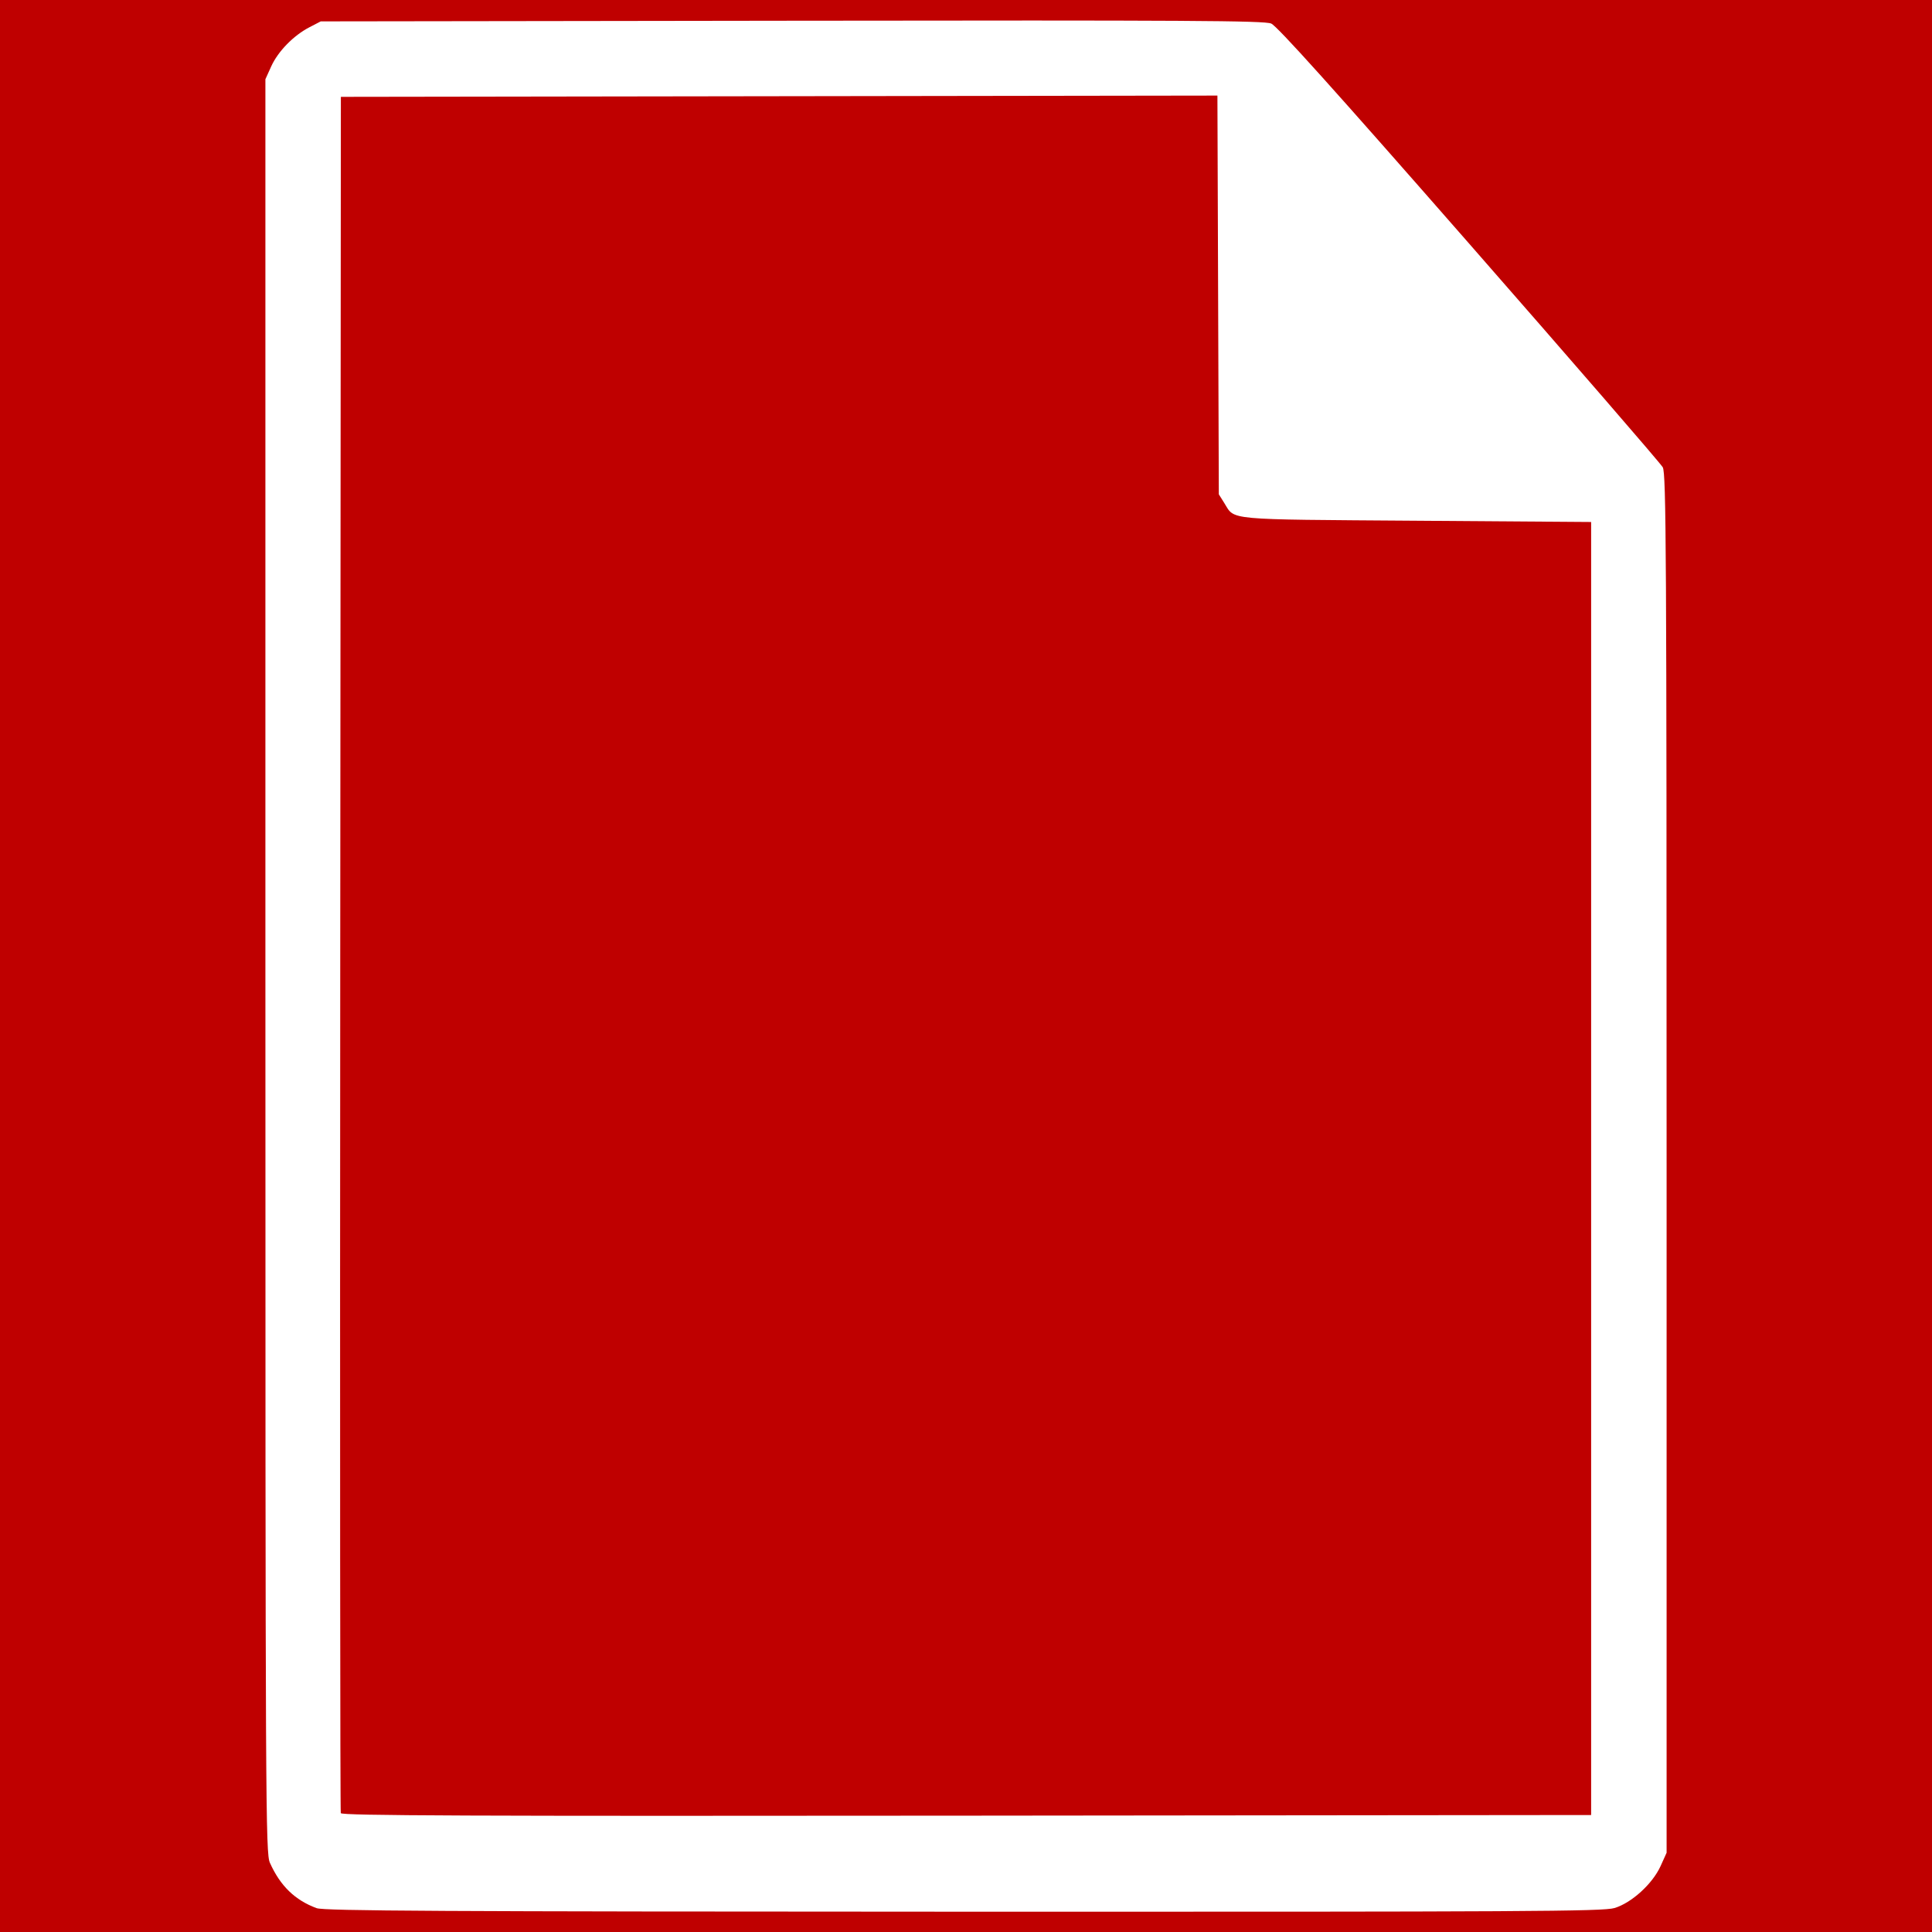
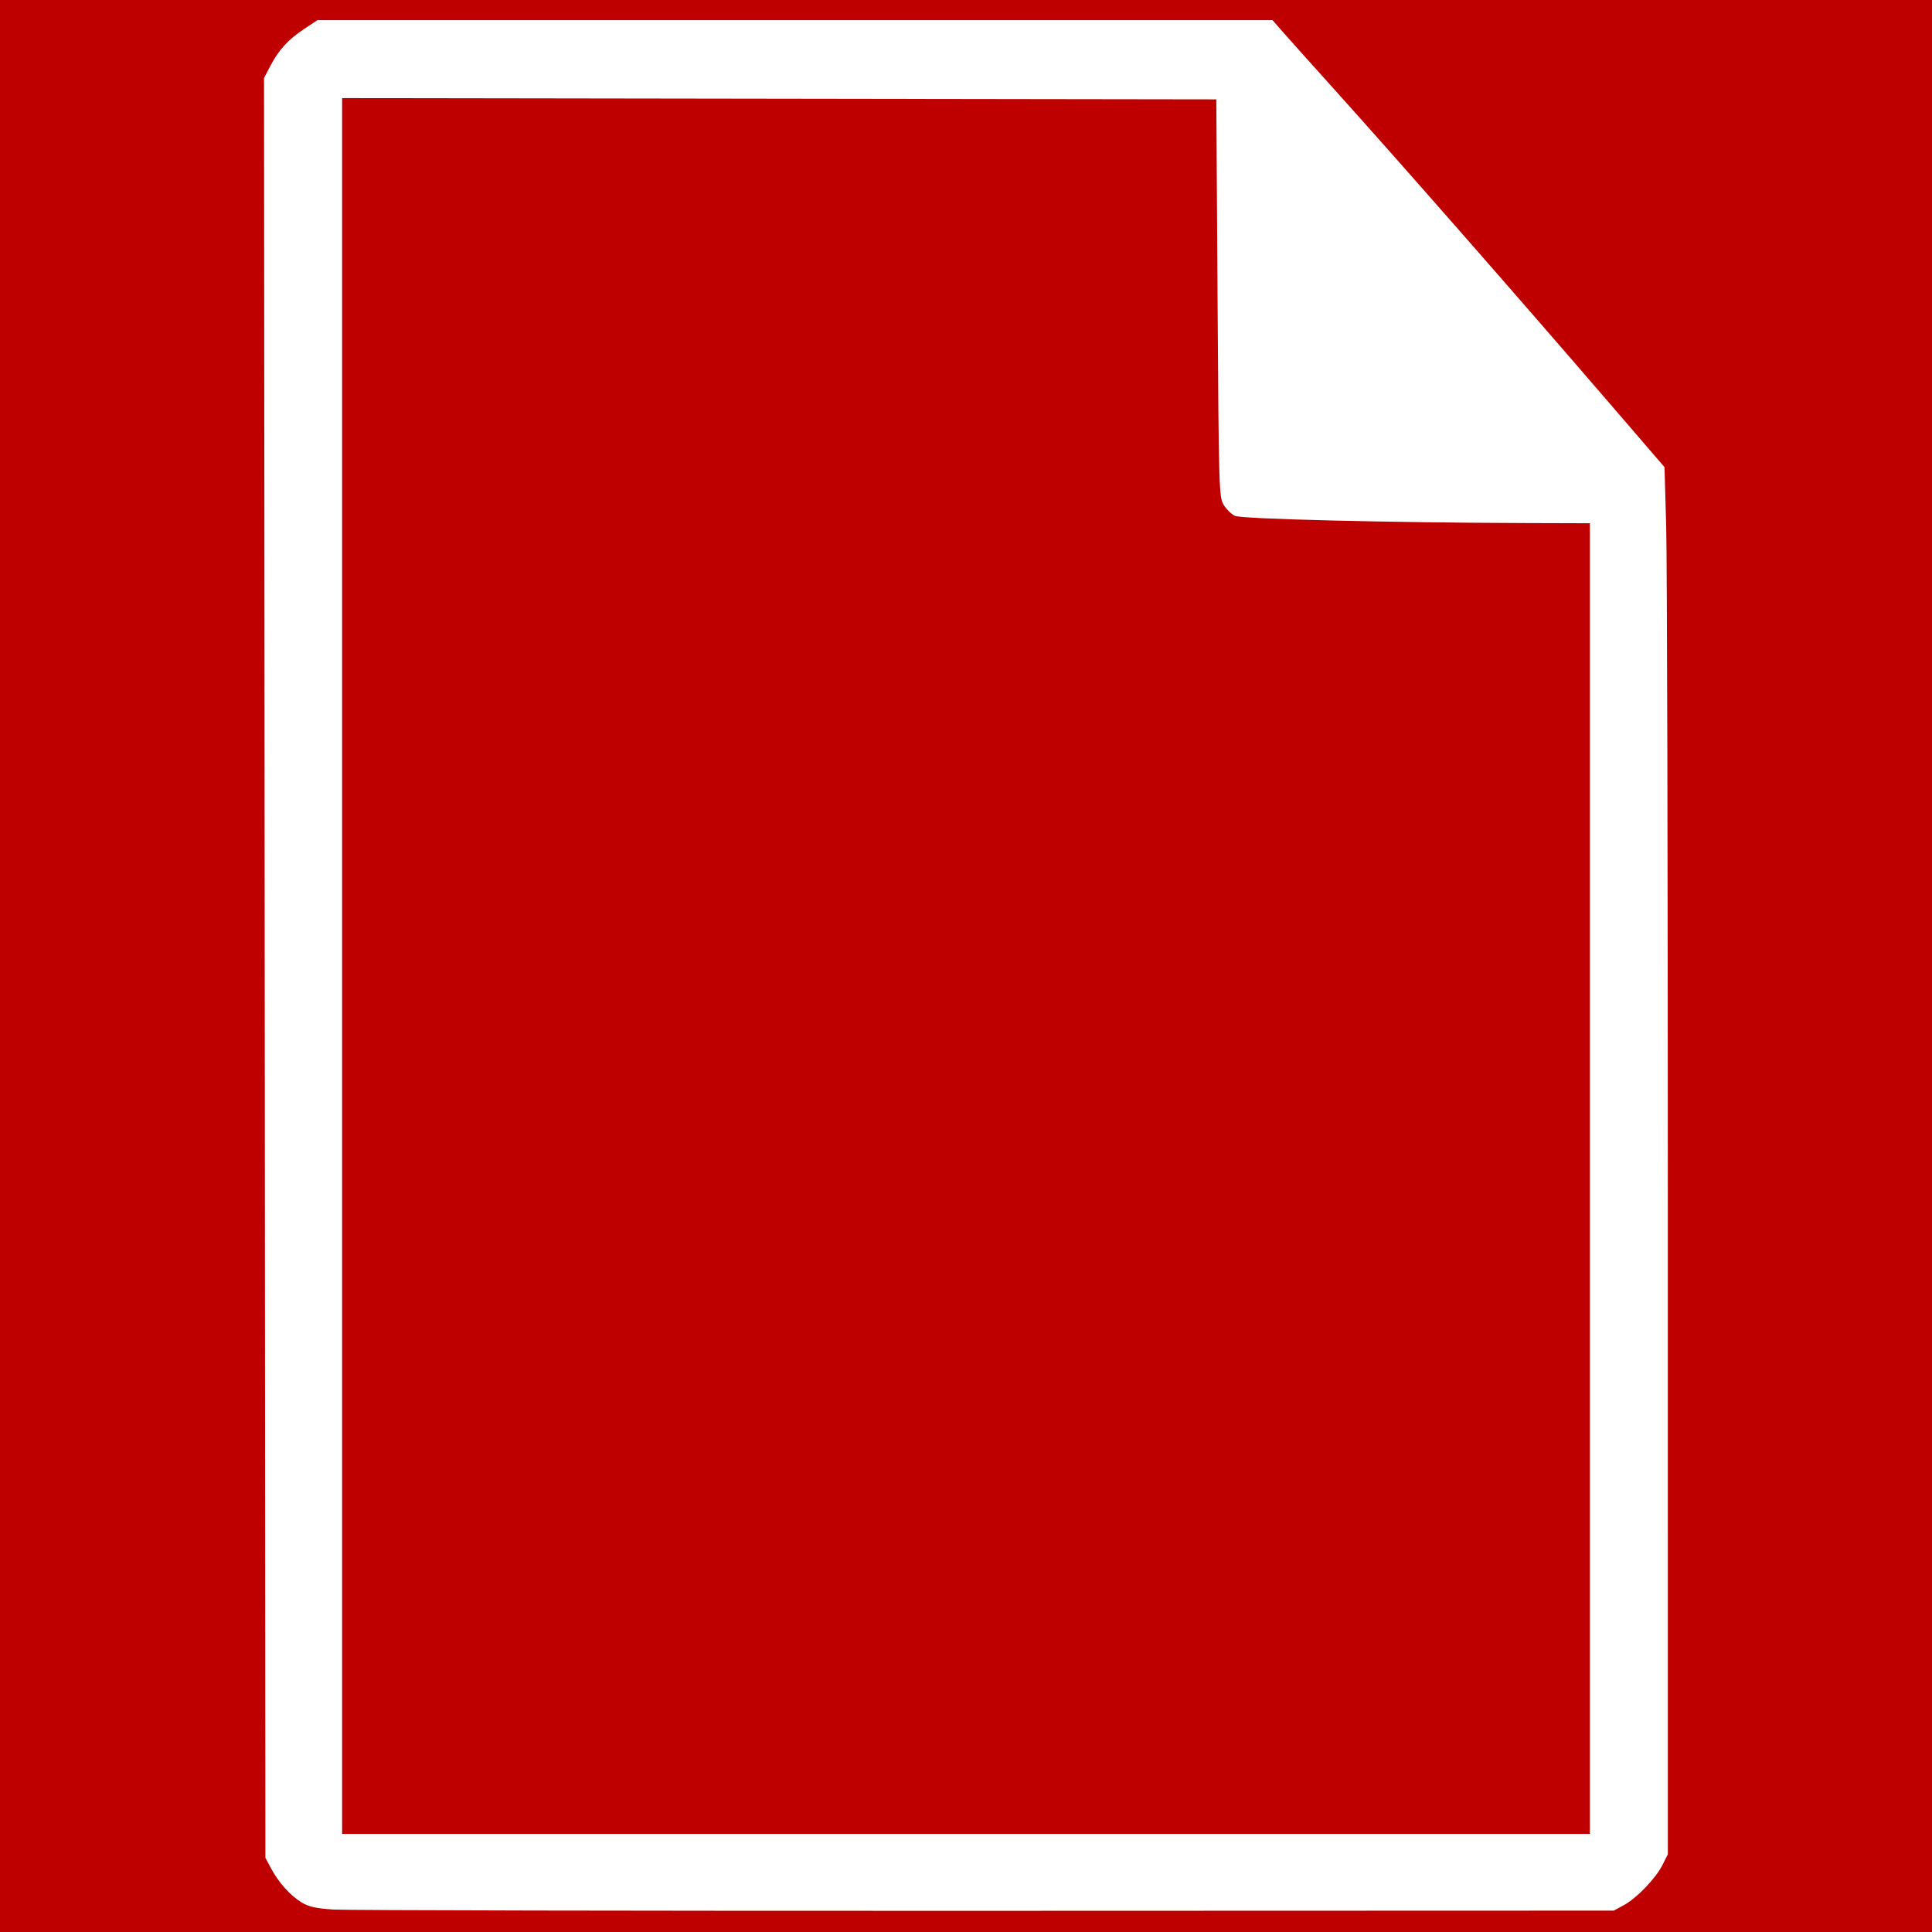
<svg xmlns="http://www.w3.org/2000/svg" lang="en-GB" viewBox="0 0 768 768">
  <defs>
    <style type="text/css">

    rect {

      width: 768px;
      height: 768px;
      fill: rgb(191, 0, 0);
    }

    path {
      fill:rgb(255, 255, 255);
    }

    </style>
  </defs>
  <rect />
-   <path d="M 125.871,758.524 C 117.263,755.356 111.423,749.69 107.296,740.5 105.579,736.676 105.5,721.022 105.5,384 V 31.5 l 2.308,-5.099 C 110.514,20.423 116.667,14.119 123,10.834 L 127.5,8.5 314.757,8.24 c 157.264,-0.219 187.786,-0.04 190.556,1.118 2.369,0.99 24.548,25.647 78.712,87.506 41.478,47.37 76.103,87.367 76.944,88.882 C 662.333,188.199 662.5,218.399 662.5,462.5 v 274 l -2.382,5.27 c -3.201,7.082 -11.558,14.689 -18.356,16.708 -4.532,1.346 -34.449,1.514 -258.693,1.451 -208.885,-0.058 -254.208,-0.306 -257.198,-1.406 z M 632.5,464.5 v -257 L 563,207 c -76.655,-0.551 -71.998,-0.124 -76.307,-7 L 484.5,196.5 484.221,117.247 483.942,37.994 309.721,38.247 135.5,38.5 135.251,379 c -0.137,187.275 -0.038,341.063 0.219,341.752 0.374,0.999 50.646,1.201 248.749,1 L 632.5,721.5 Z" />
+   <path d="m 132.5,759.072 c -6.923,-0.451 -9.849,-1.113 -12.68,-2.868 -4.524,-2.804 -9.077,-7.893 -12.064,-13.482 L 105.5,738.5 105.228,384.759 104.957,31.019 l 2.49,-4.759 c 3.382,-6.464 7.05,-10.489 13.404,-14.707 L 126.201,8 h 189.822 189.822 l 3.828,4.38 c 2.105,2.409 11.272,12.647 20.371,22.75 26.156,29.043 72.599,82.005 109.588,124.971 l 22.04,25.601 0.662,23.399 c 0.364,12.869 0.663,136.929 0.664,275.689 l 0.002,252.29 -2.103,4.21 c -2.684,5.373 -10.239,13.244 -15.397,16.041 l -4,2.169 -250,0.08 c -137.5,0.044 -254.05,-0.184 -259,-0.507 z M 632,468.5 V 208 l -24.75,-0.072 c -54.941,-0.161 -113.705,-1.607 -116.335,-2.863 -1.422,-0.679 -3.447,-2.659 -4.5,-4.399 C 484.583,197.637 484.478,194.082 484,118.5 L 483.5,39.5 309.75,39.247 136,38.994 V 383.997 729 h 248 248 z" />
</svg>
